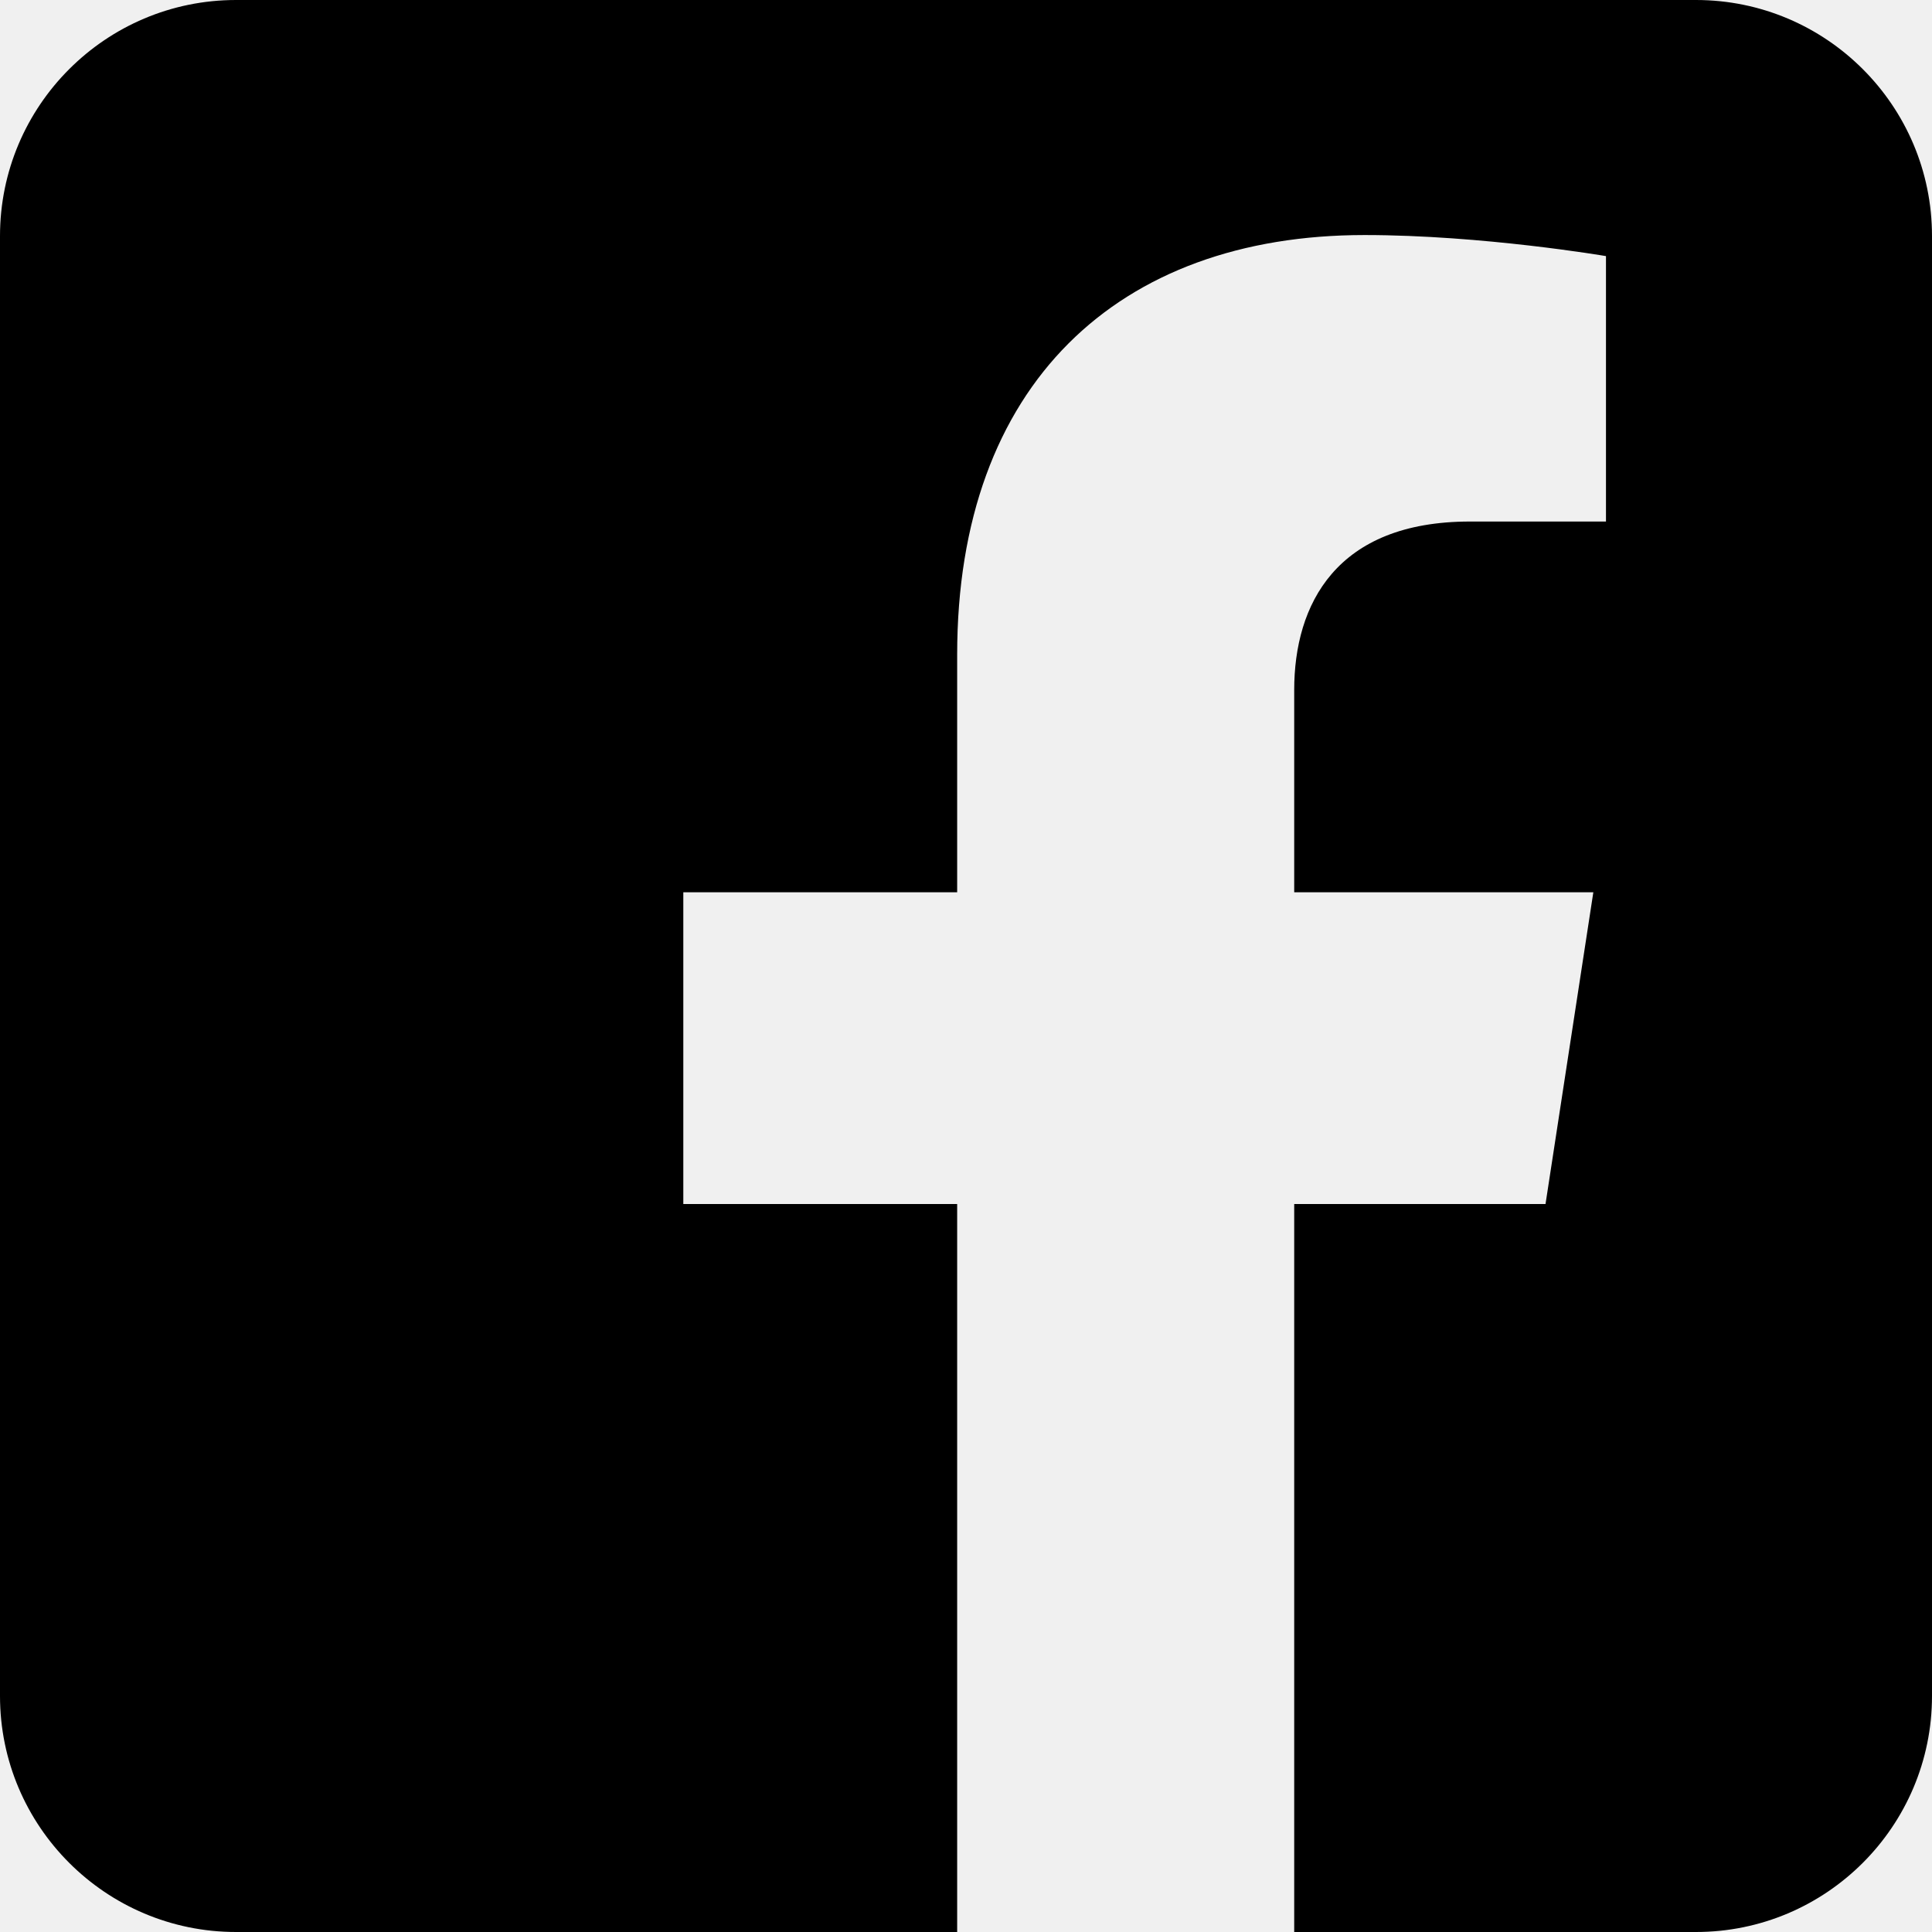
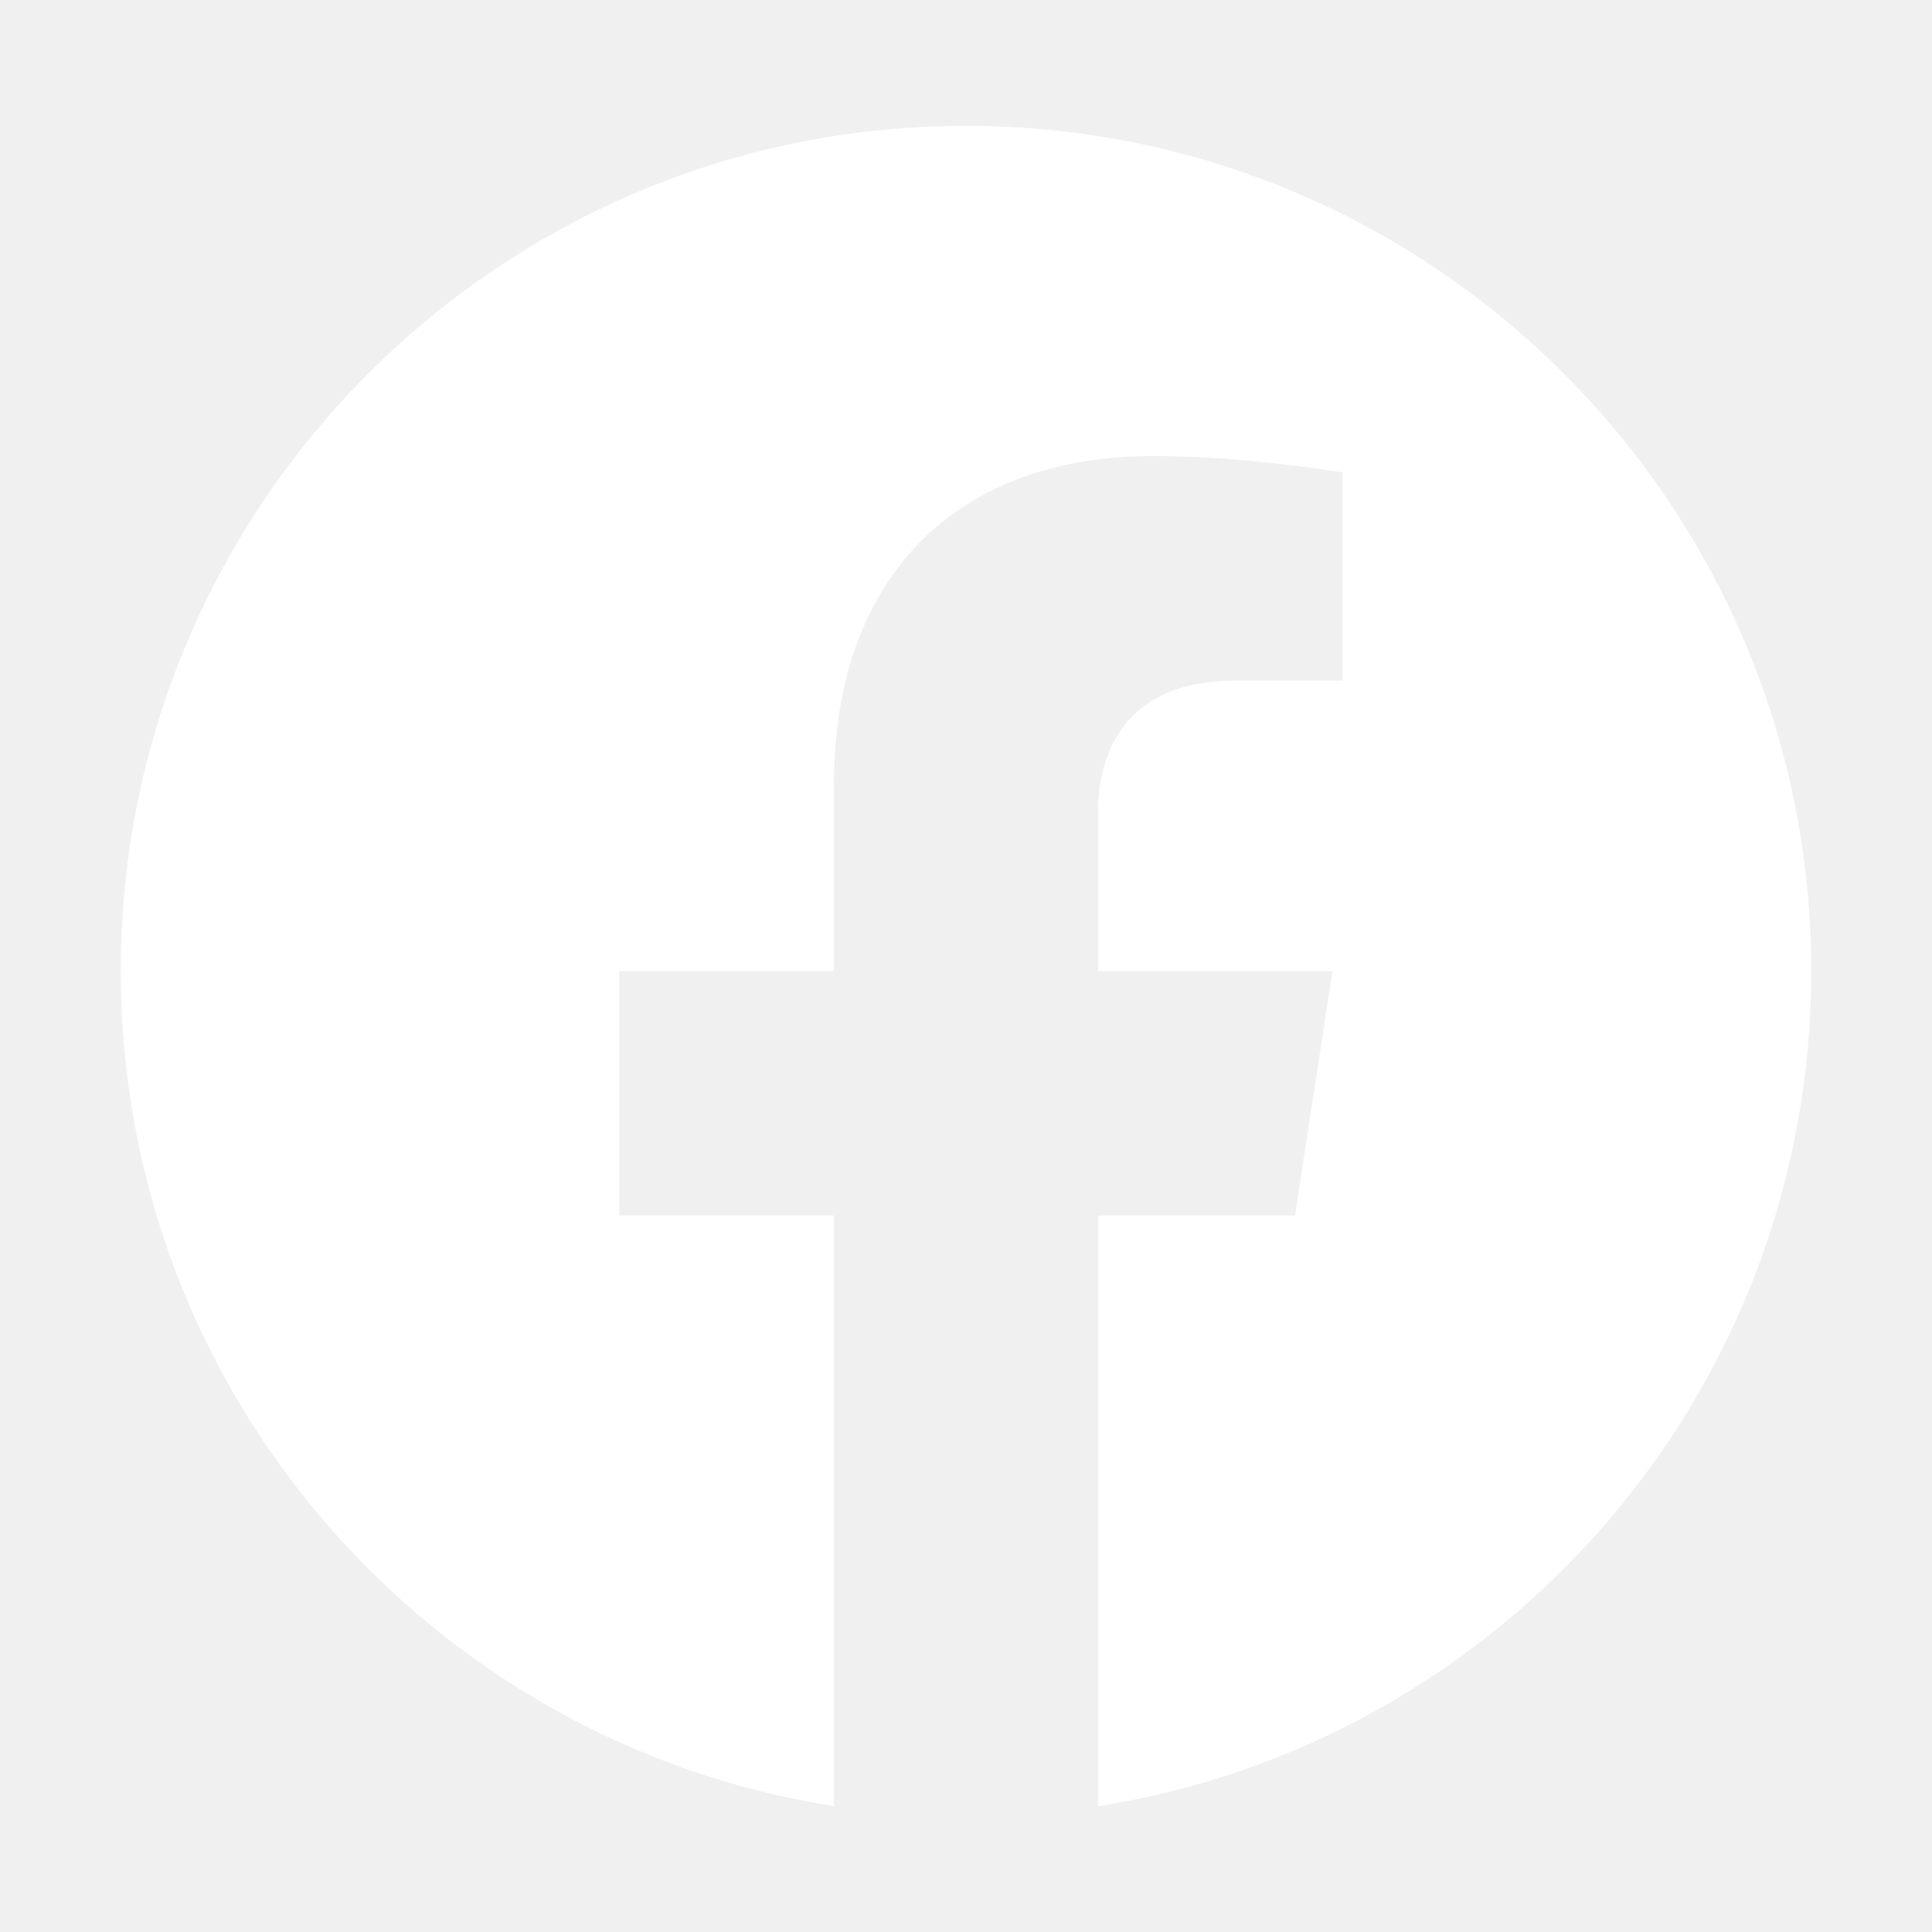
- <svg xmlns="http://www.w3.org/2000/svg" height="100%" style="fill-rule:evenodd;clip-rule:evenodd;stroke-linejoin:round;stroke-miterlimit:2;" version="1.1" viewBox="0 0 512 512" width="100%" xml:space="preserve">
-   <path d="M449.446,0c34.525,0 62.554,28.03 62.554,62.554l0,386.892c0,34.524 -28.03,62.554 -62.554,62.554l-106.468,0l0,-192.915l66.6,0l12.672,-82.621l-79.272,0l0,-53.617c0,-22.603 11.073,-44.636 46.58,-44.636l36.042,0l0,-70.34c0,0 -32.71,-5.582 -63.982,-5.582c-65.288,0 -107.96,39.569 -107.96,111.204l0,62.971l-72.573,0l0,82.621l72.573,0l0,192.915l-191.104,0c-34.524,0 -62.554,-28.03 -62.554,-62.554l0,-386.892c0,-34.524 28.029,-62.554 62.554,-62.554l386.892,0Z" />
+ <svg xmlns="http://www.w3.org/2000/svg" class="ionicon" viewBox="0 0 512 512">
+   <path fill="white" d="M480 257.35c0-123.7-100.3-224-224-224s-224 100.3-224 224c0 111.8 81.9 204.47 189 221.29V322.12h-56.89v-64.77H221V208c0-56.13 33.45-87.16 84.61-87.16 24.51 0 50.15 4.38 50.15 4.38v55.13H327.5c-27.81 0-36.51 17.26-36.51 35v42h62.12l-9.92 64.77H291v156.54c107.1-16.81 189-109.48 189-221.31z" fill-rule="evenodd" />
</svg>
